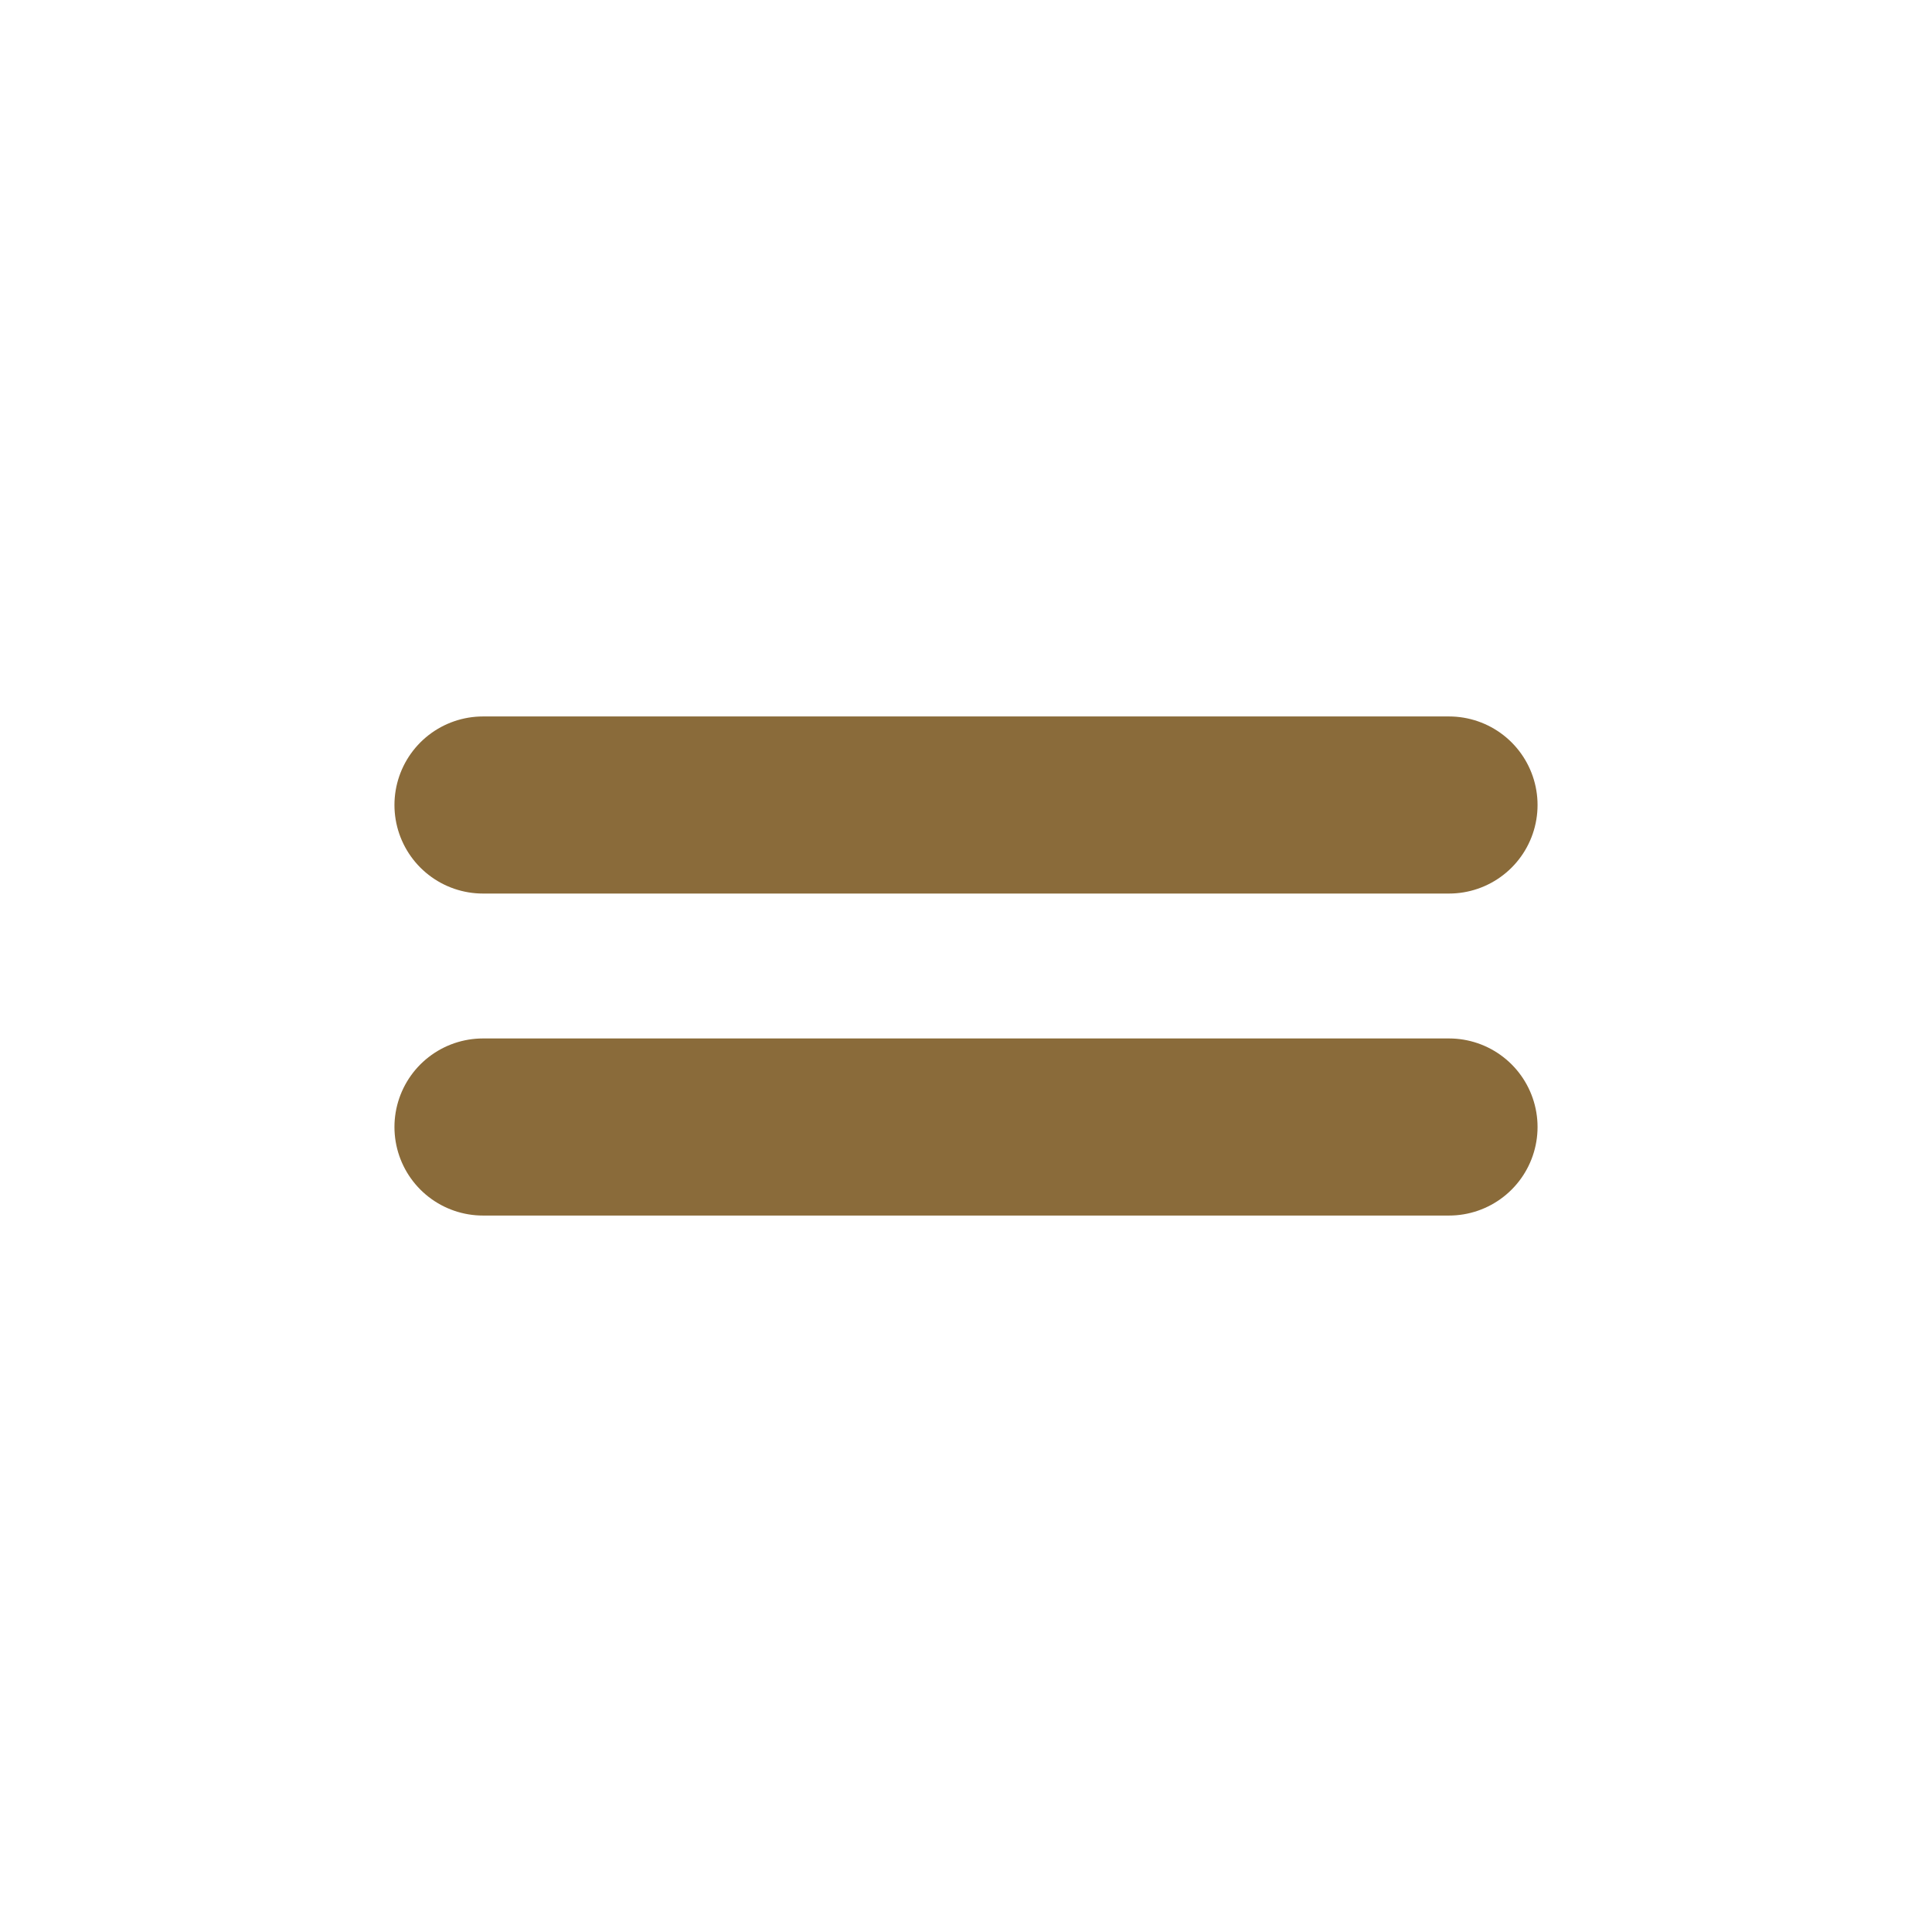
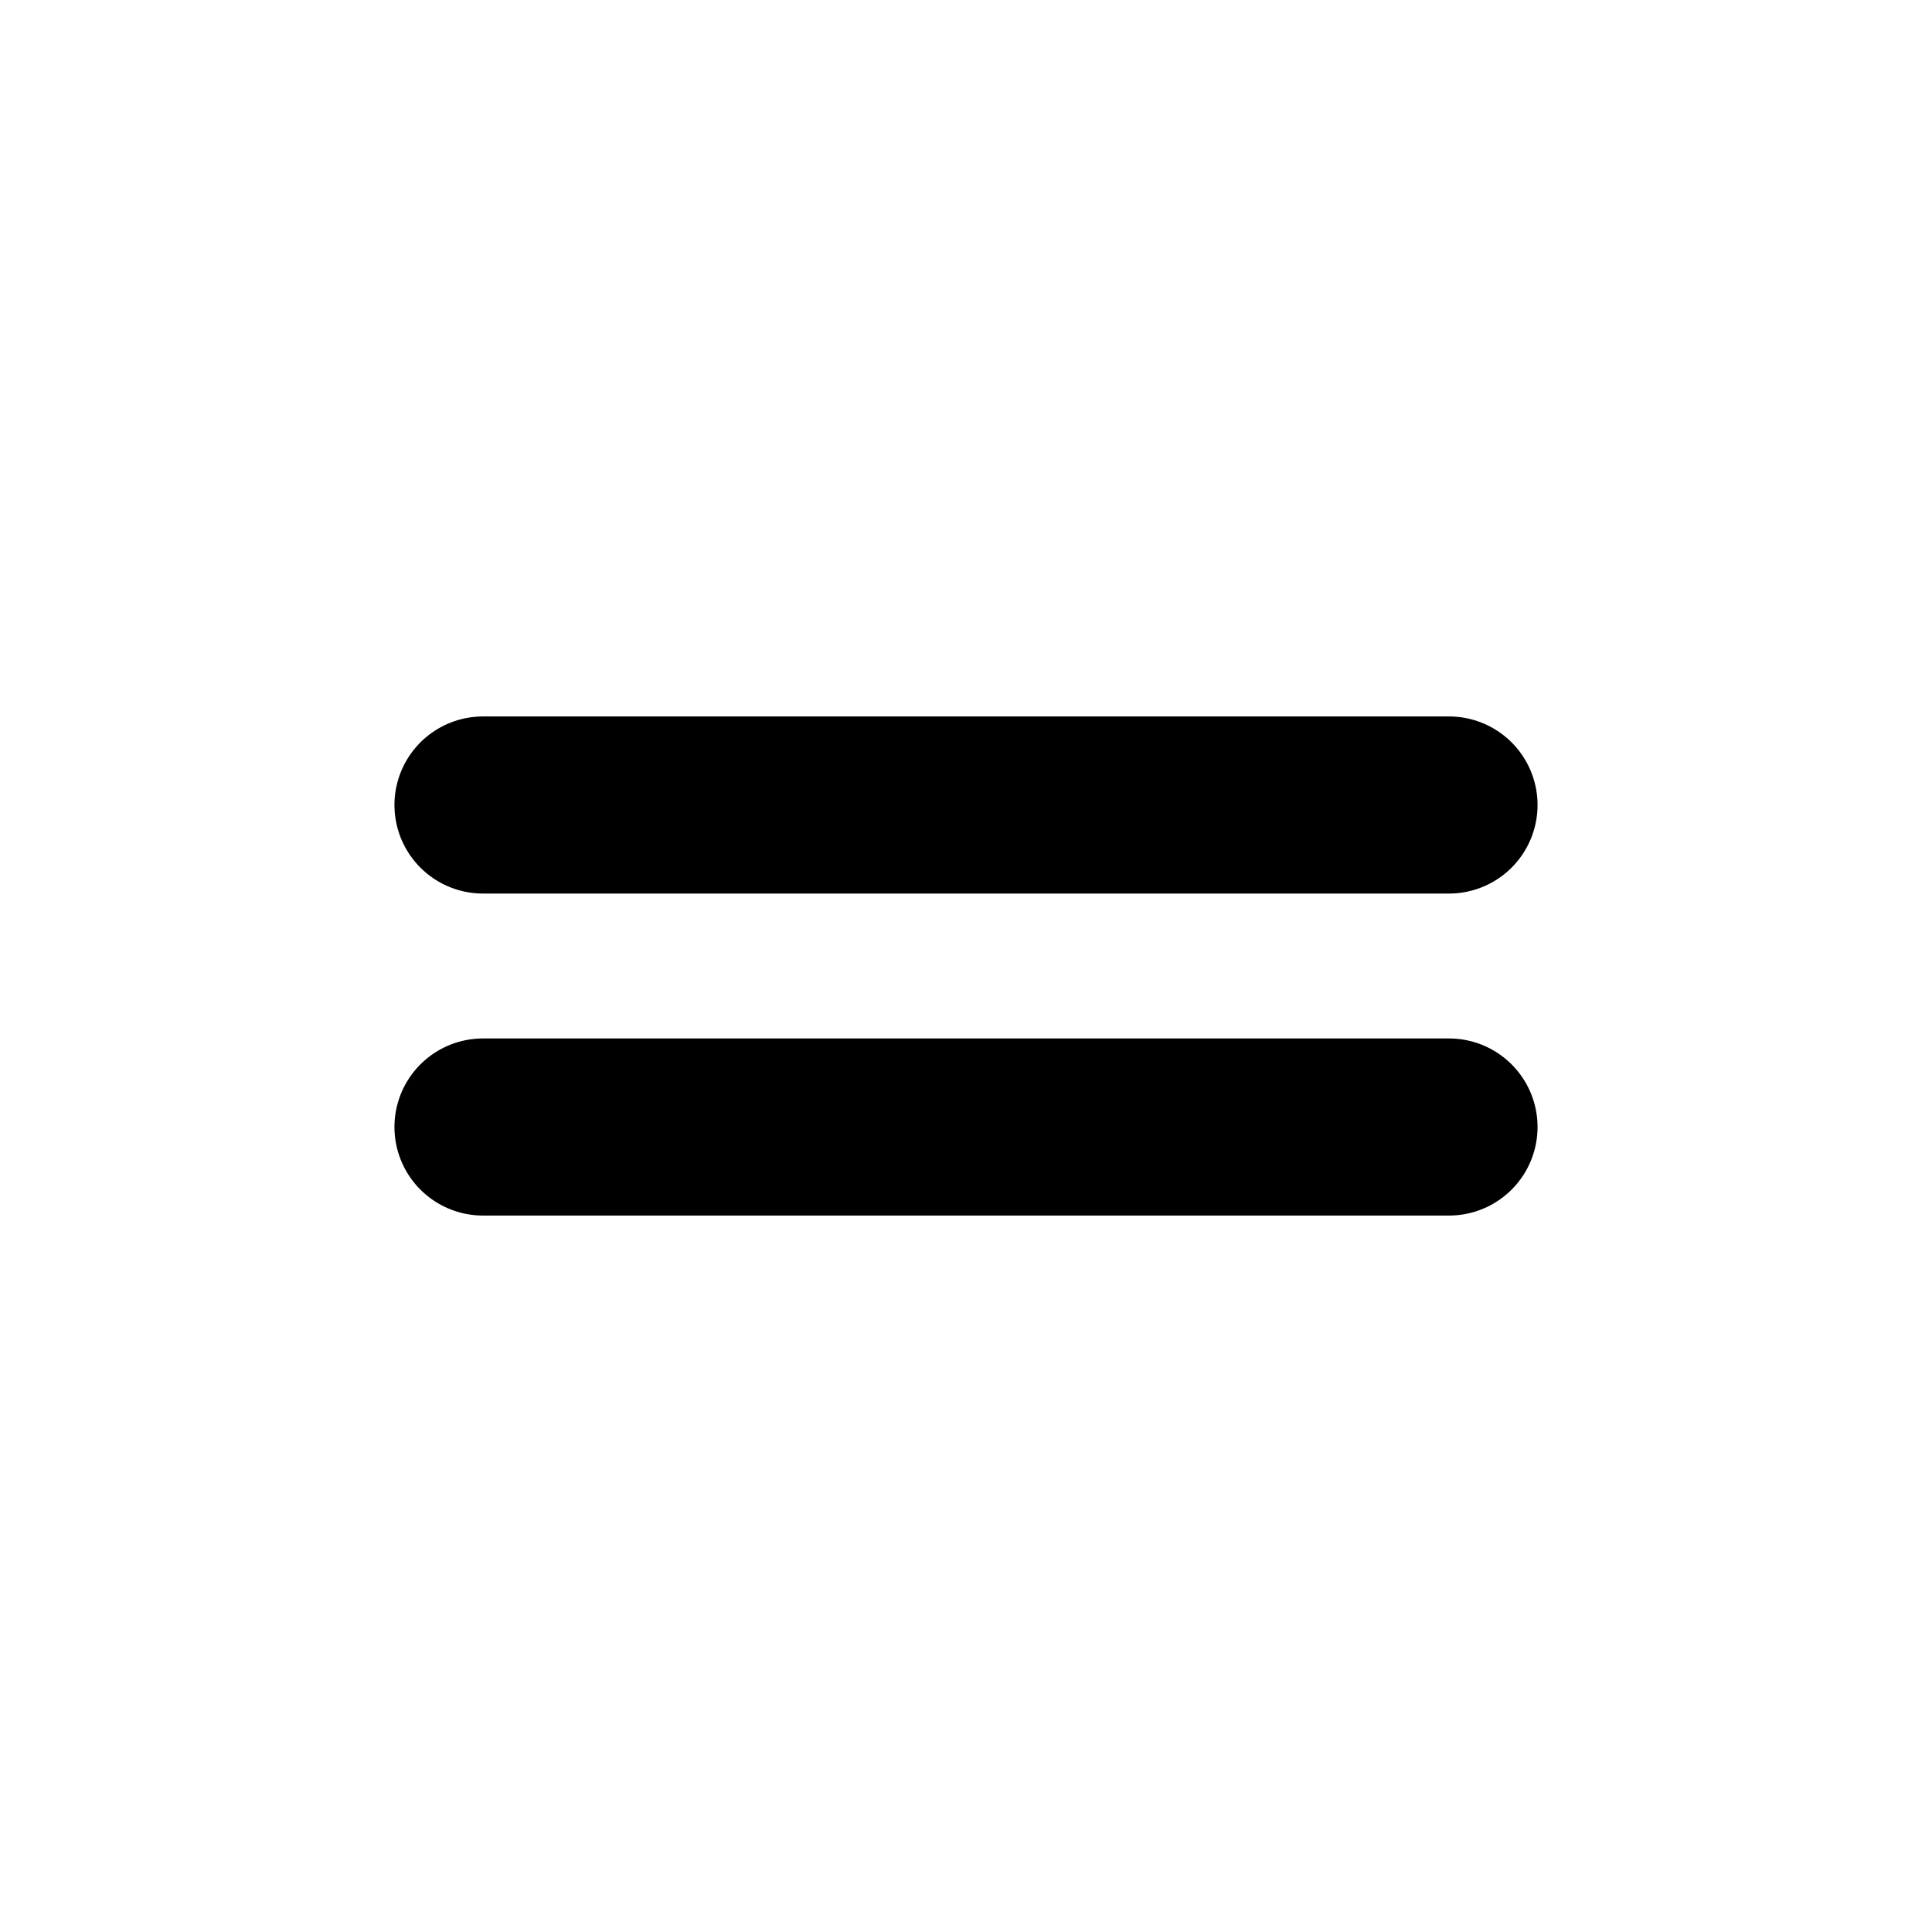
<svg xmlns="http://www.w3.org/2000/svg" viewBox="0 0 24 24" fill="none">
-   <line x1="6" y1="10" x2="18" y2="10" stroke="#8a6b3a" stroke-width="2.2" stroke-linecap="round" />
-   <line x1="6" y1="14" x2="18" y2="14" stroke="#8a6b3a" stroke-width="2.2" stroke-linecap="round" />
+   <line x1="6" y1="10" x2="18" y2="10" stroke="currentColor" stroke-width="2.2" stroke-linecap="round" />
+   <line x1="6" y1="14" x2="18" y2="14" stroke="currentColor" stroke-width="2.2" stroke-linecap="round" />
</svg>
